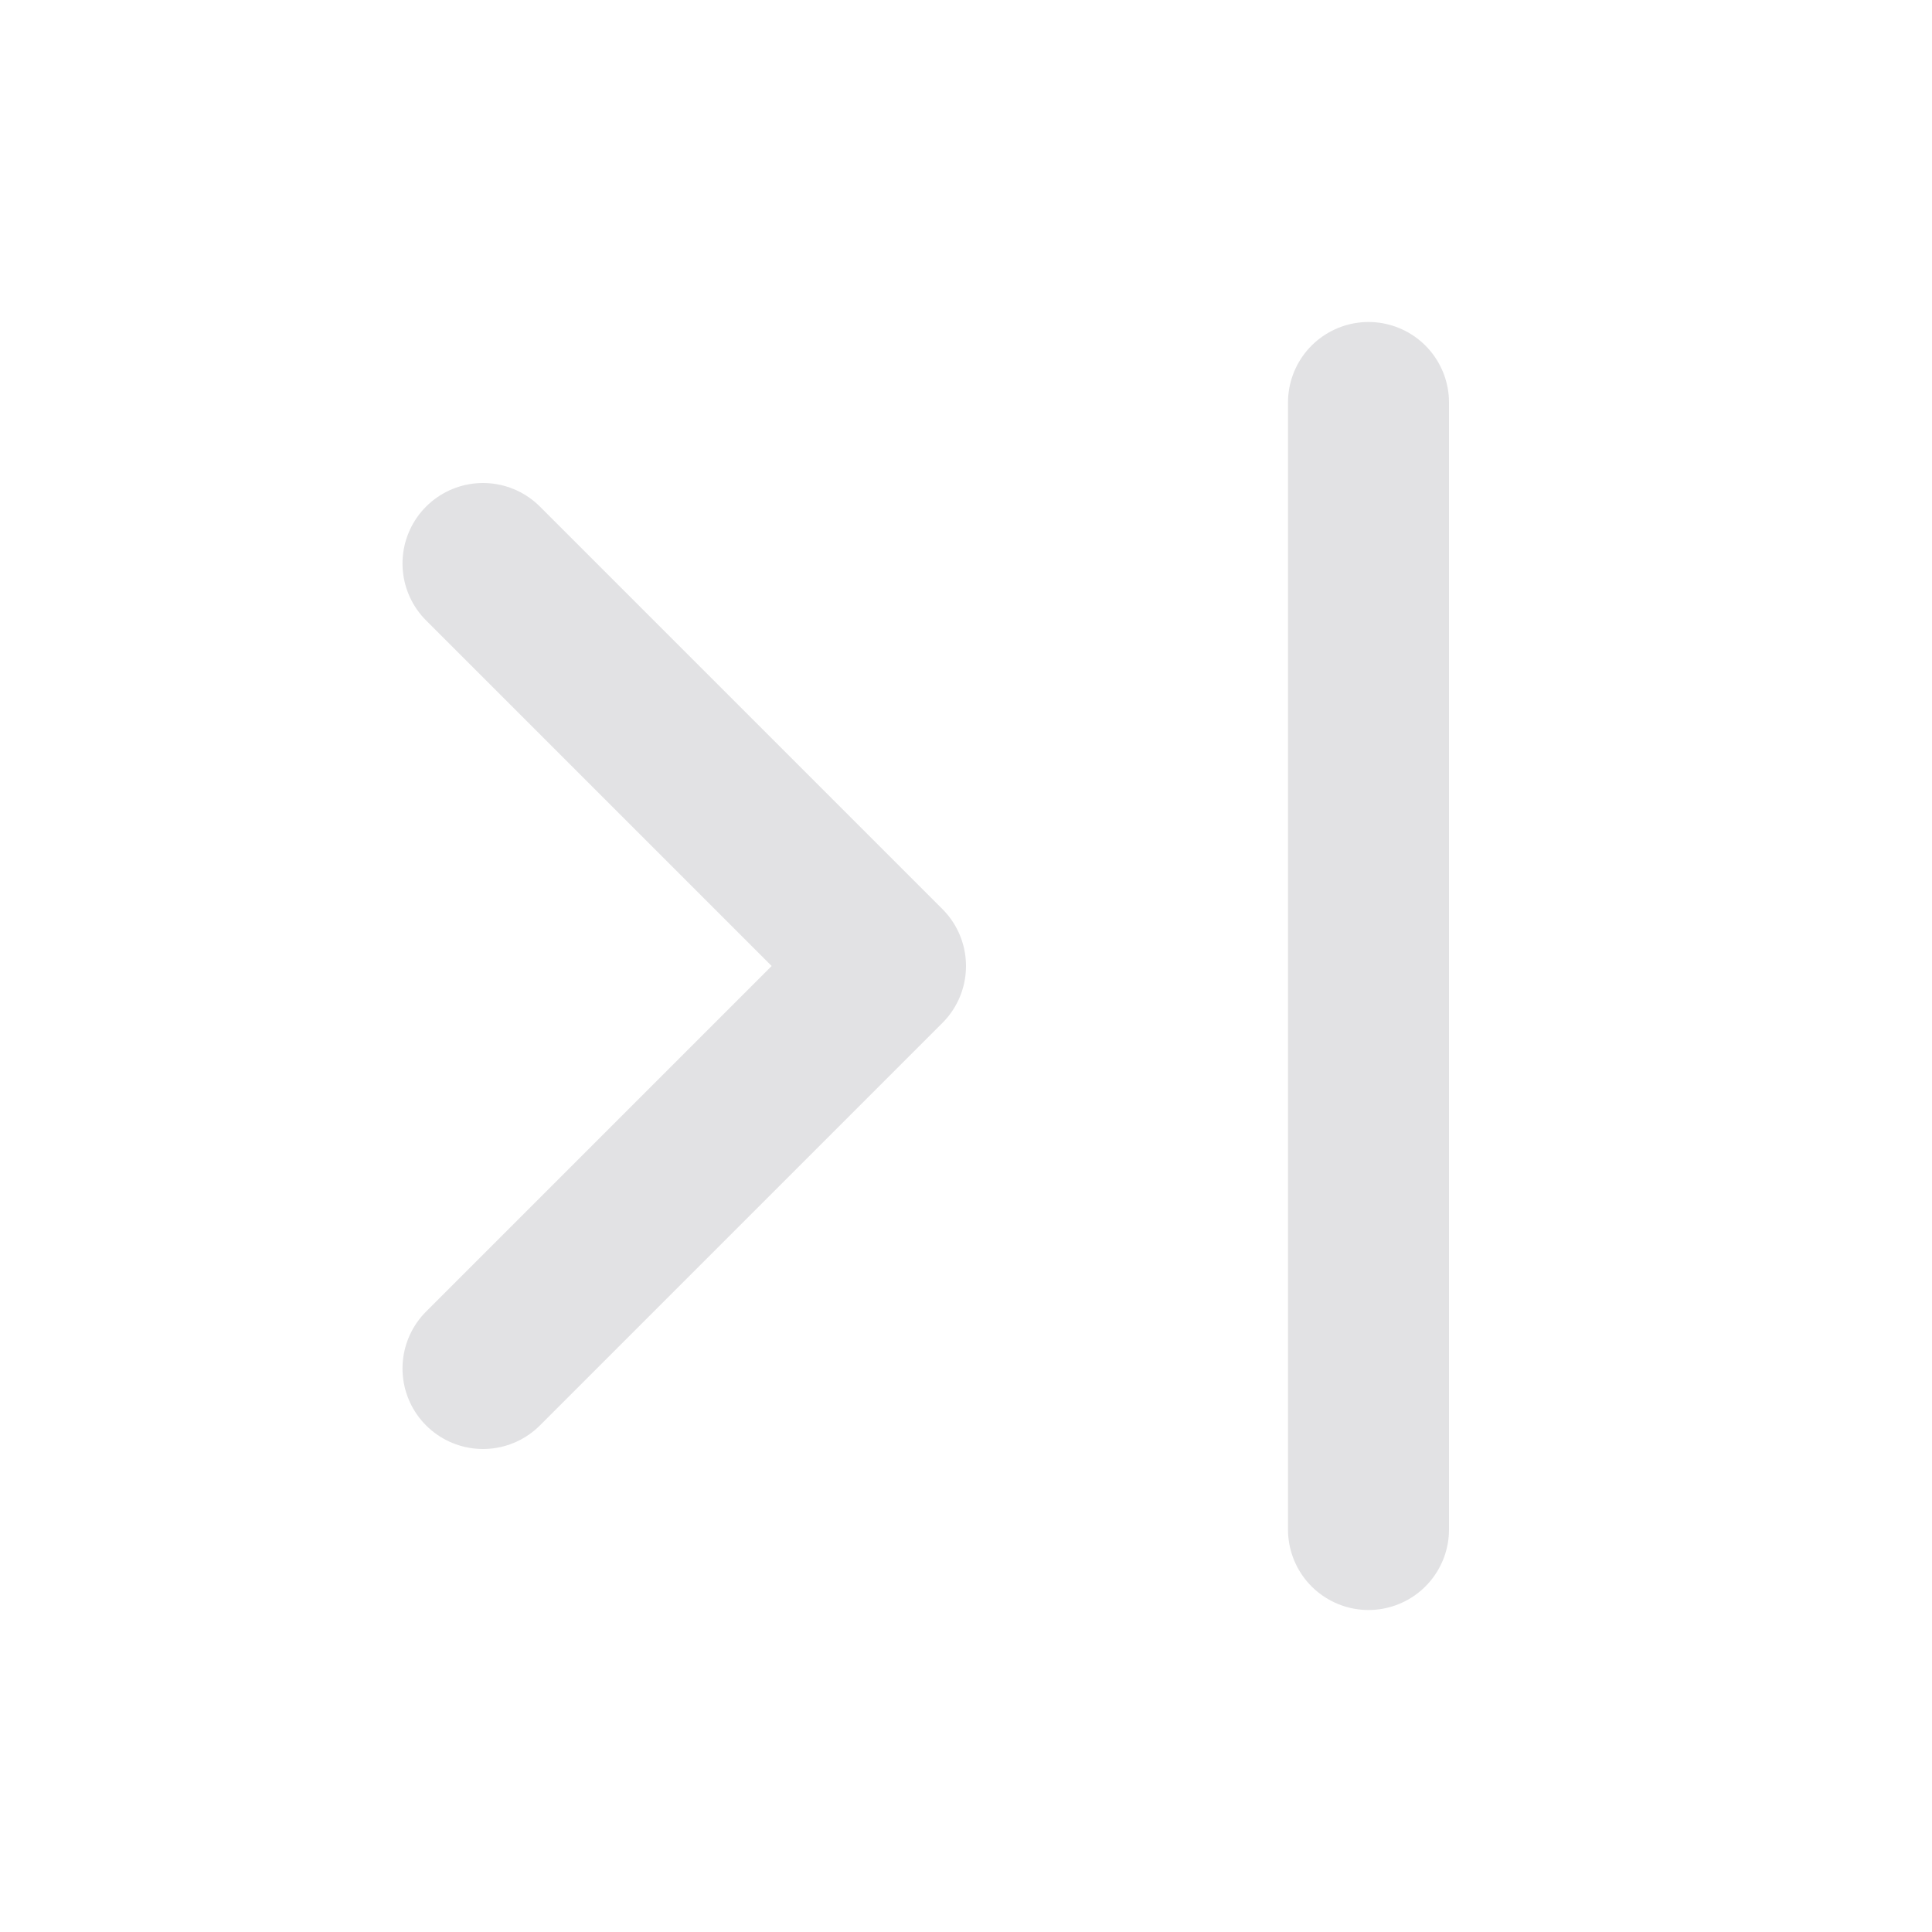
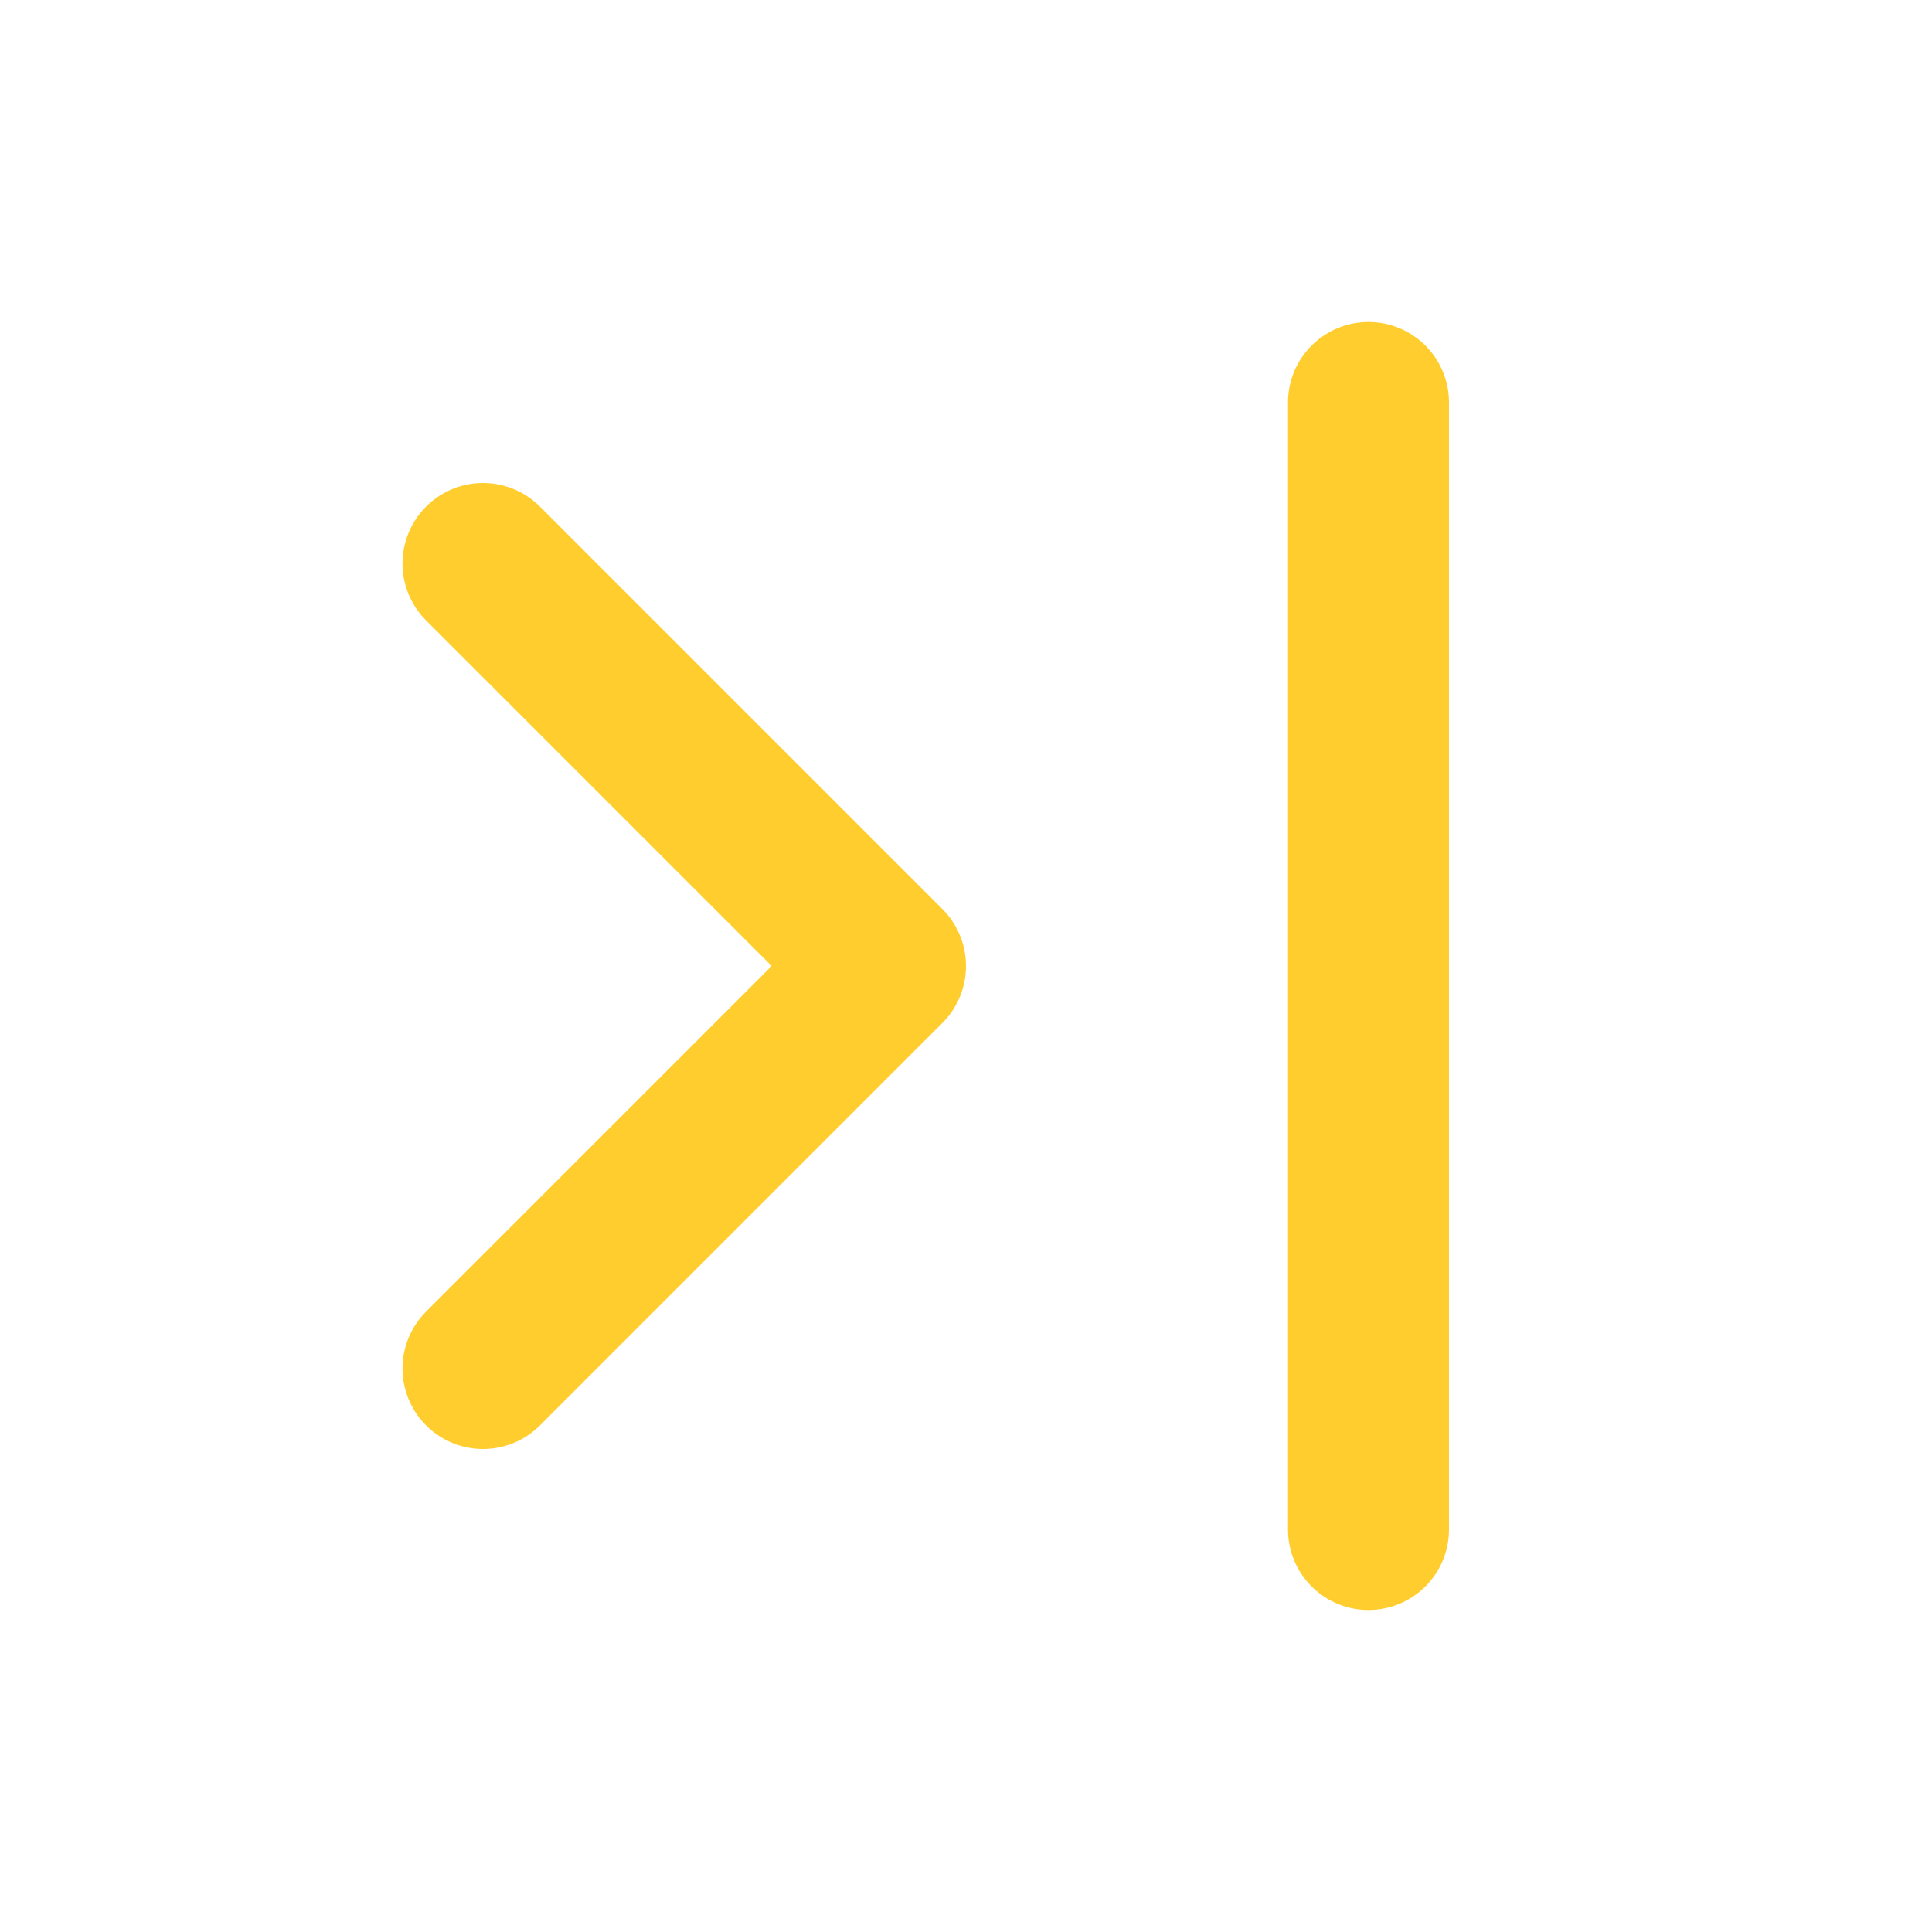
- <svg xmlns="http://www.w3.org/2000/svg" viewBox="0 0 24 24" fill="none" stroke="#e2e2e4" stroke-width="2" stroke-linecap="round" stroke-linejoin="round">
+ <svg xmlns="http://www.w3.org/2000/svg" viewBox="0 0 24 24" fill="none" stroke="#ffce2e" stroke-width="2" stroke-linecap="round" stroke-linejoin="round">
  <path d="M17 5v14" />
  <path d="M6 7l5 5-5 5" />
</svg>
